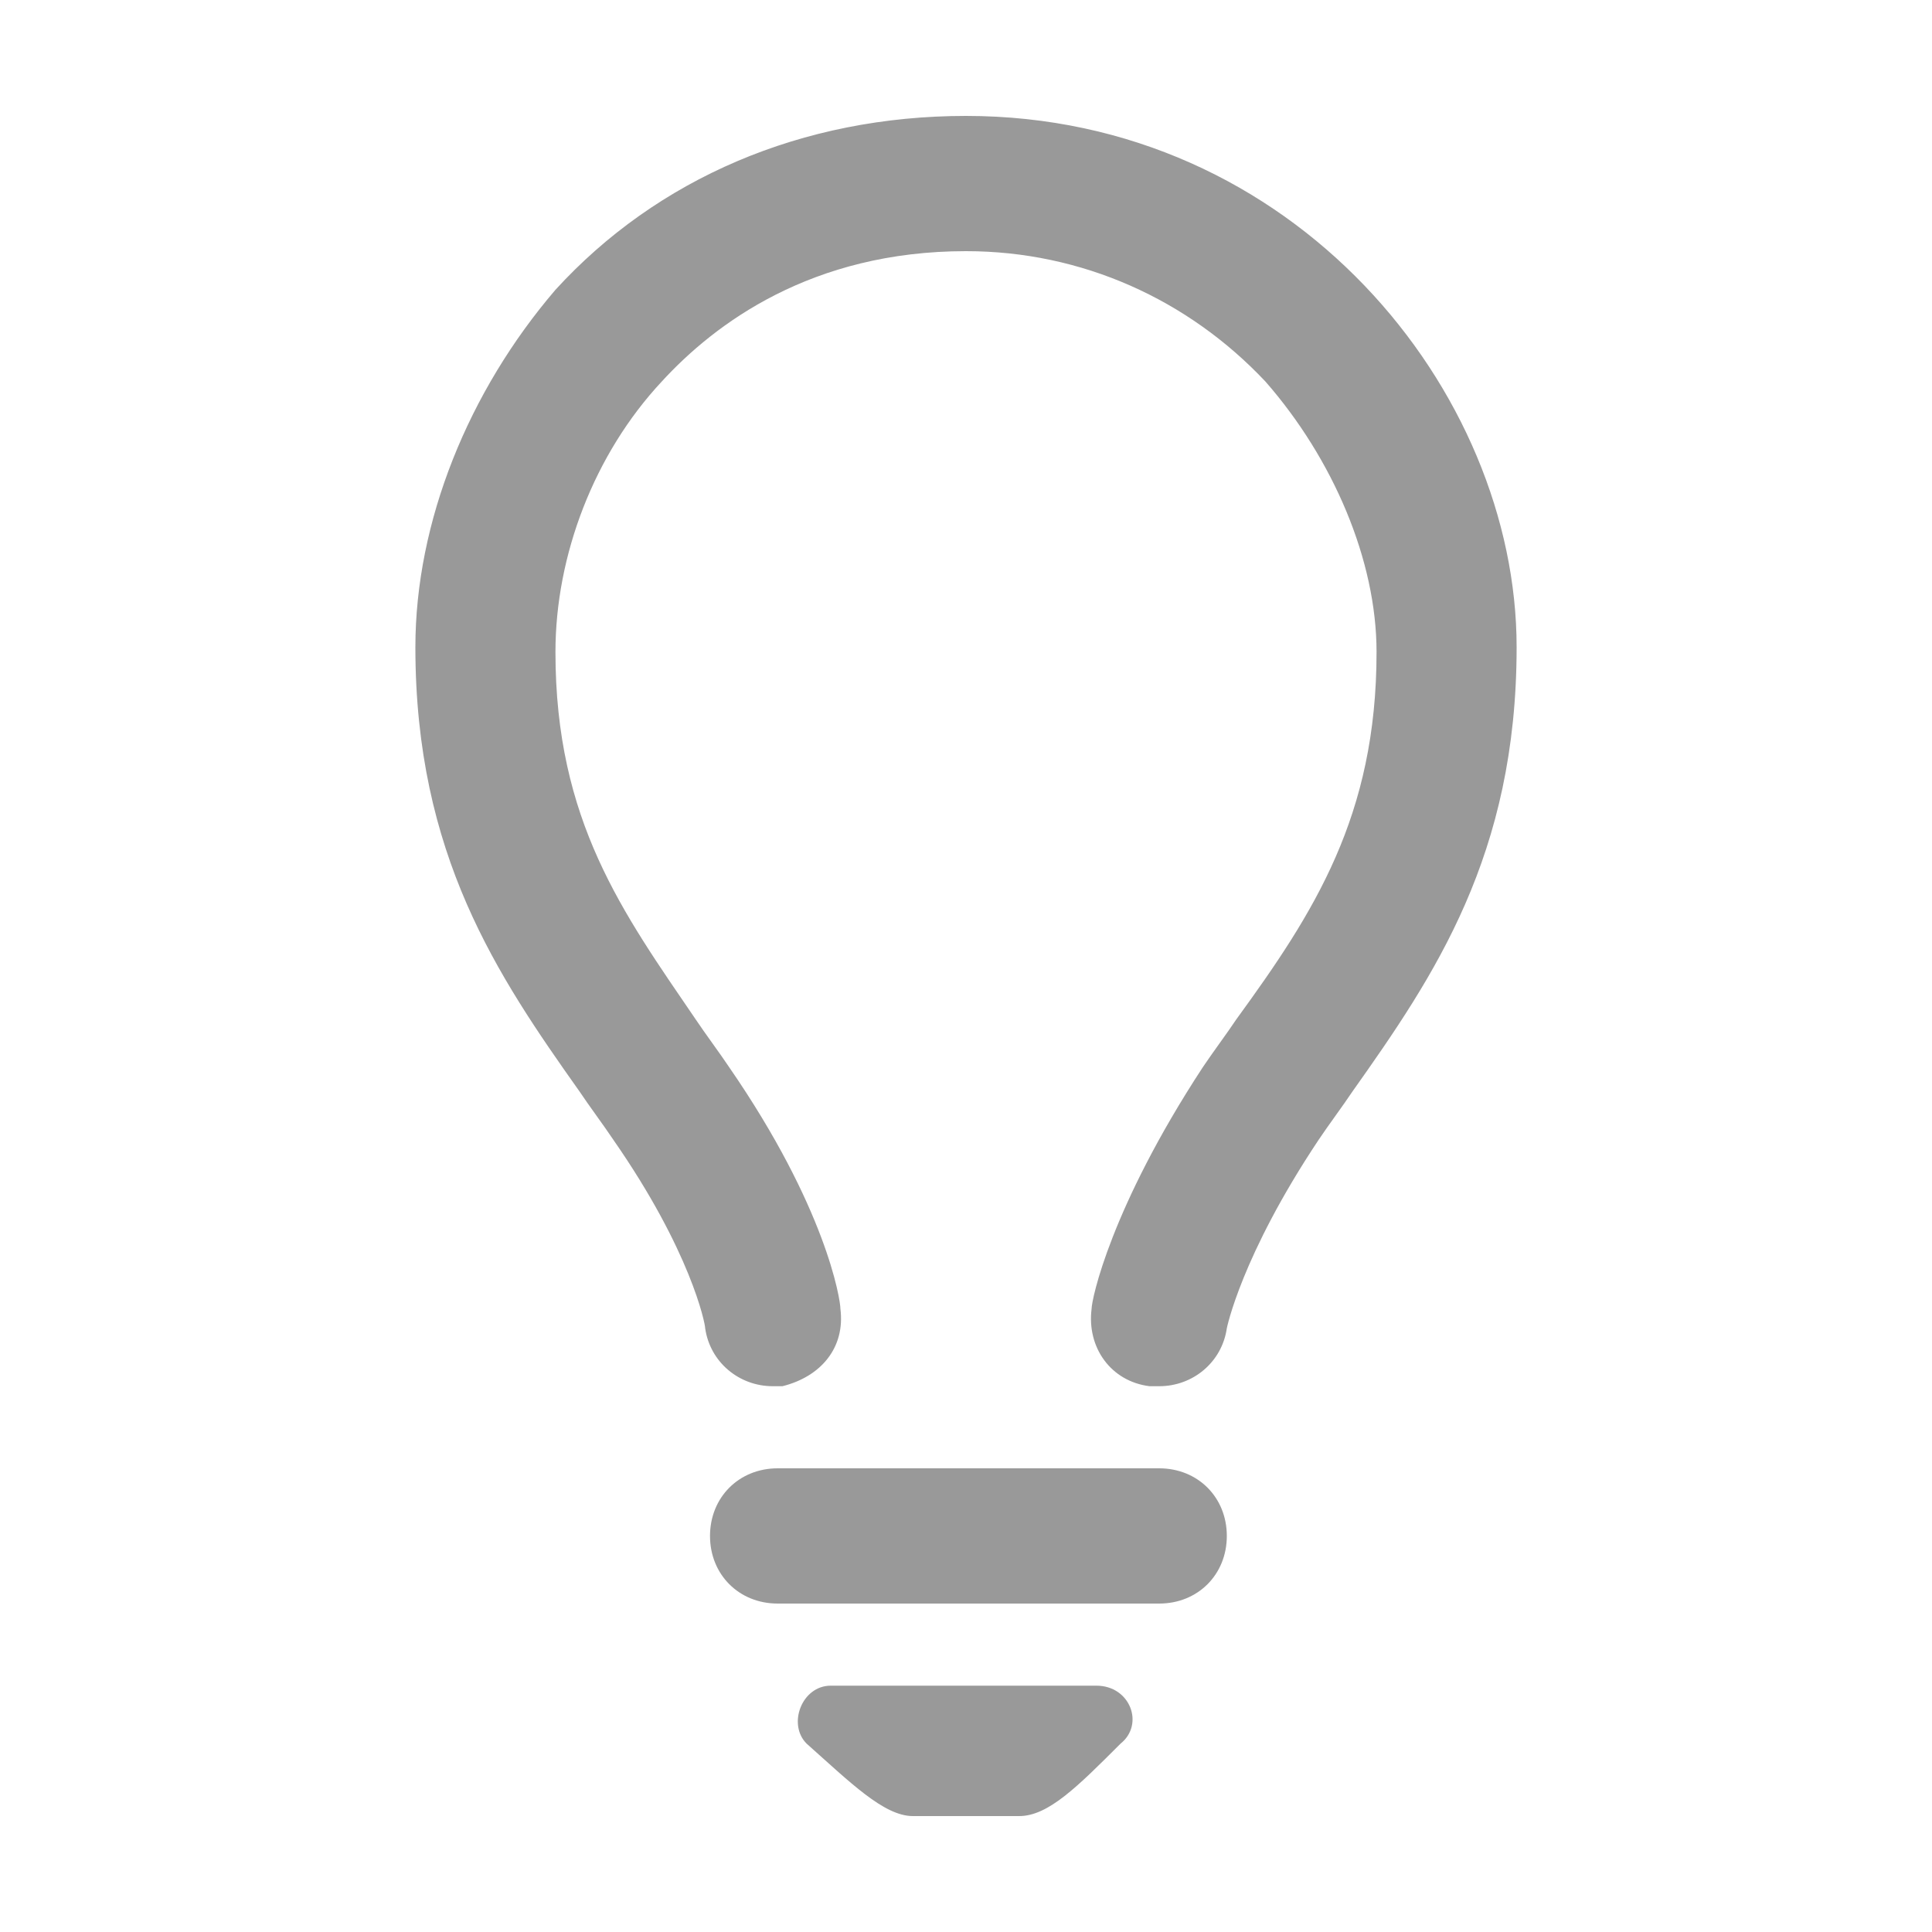
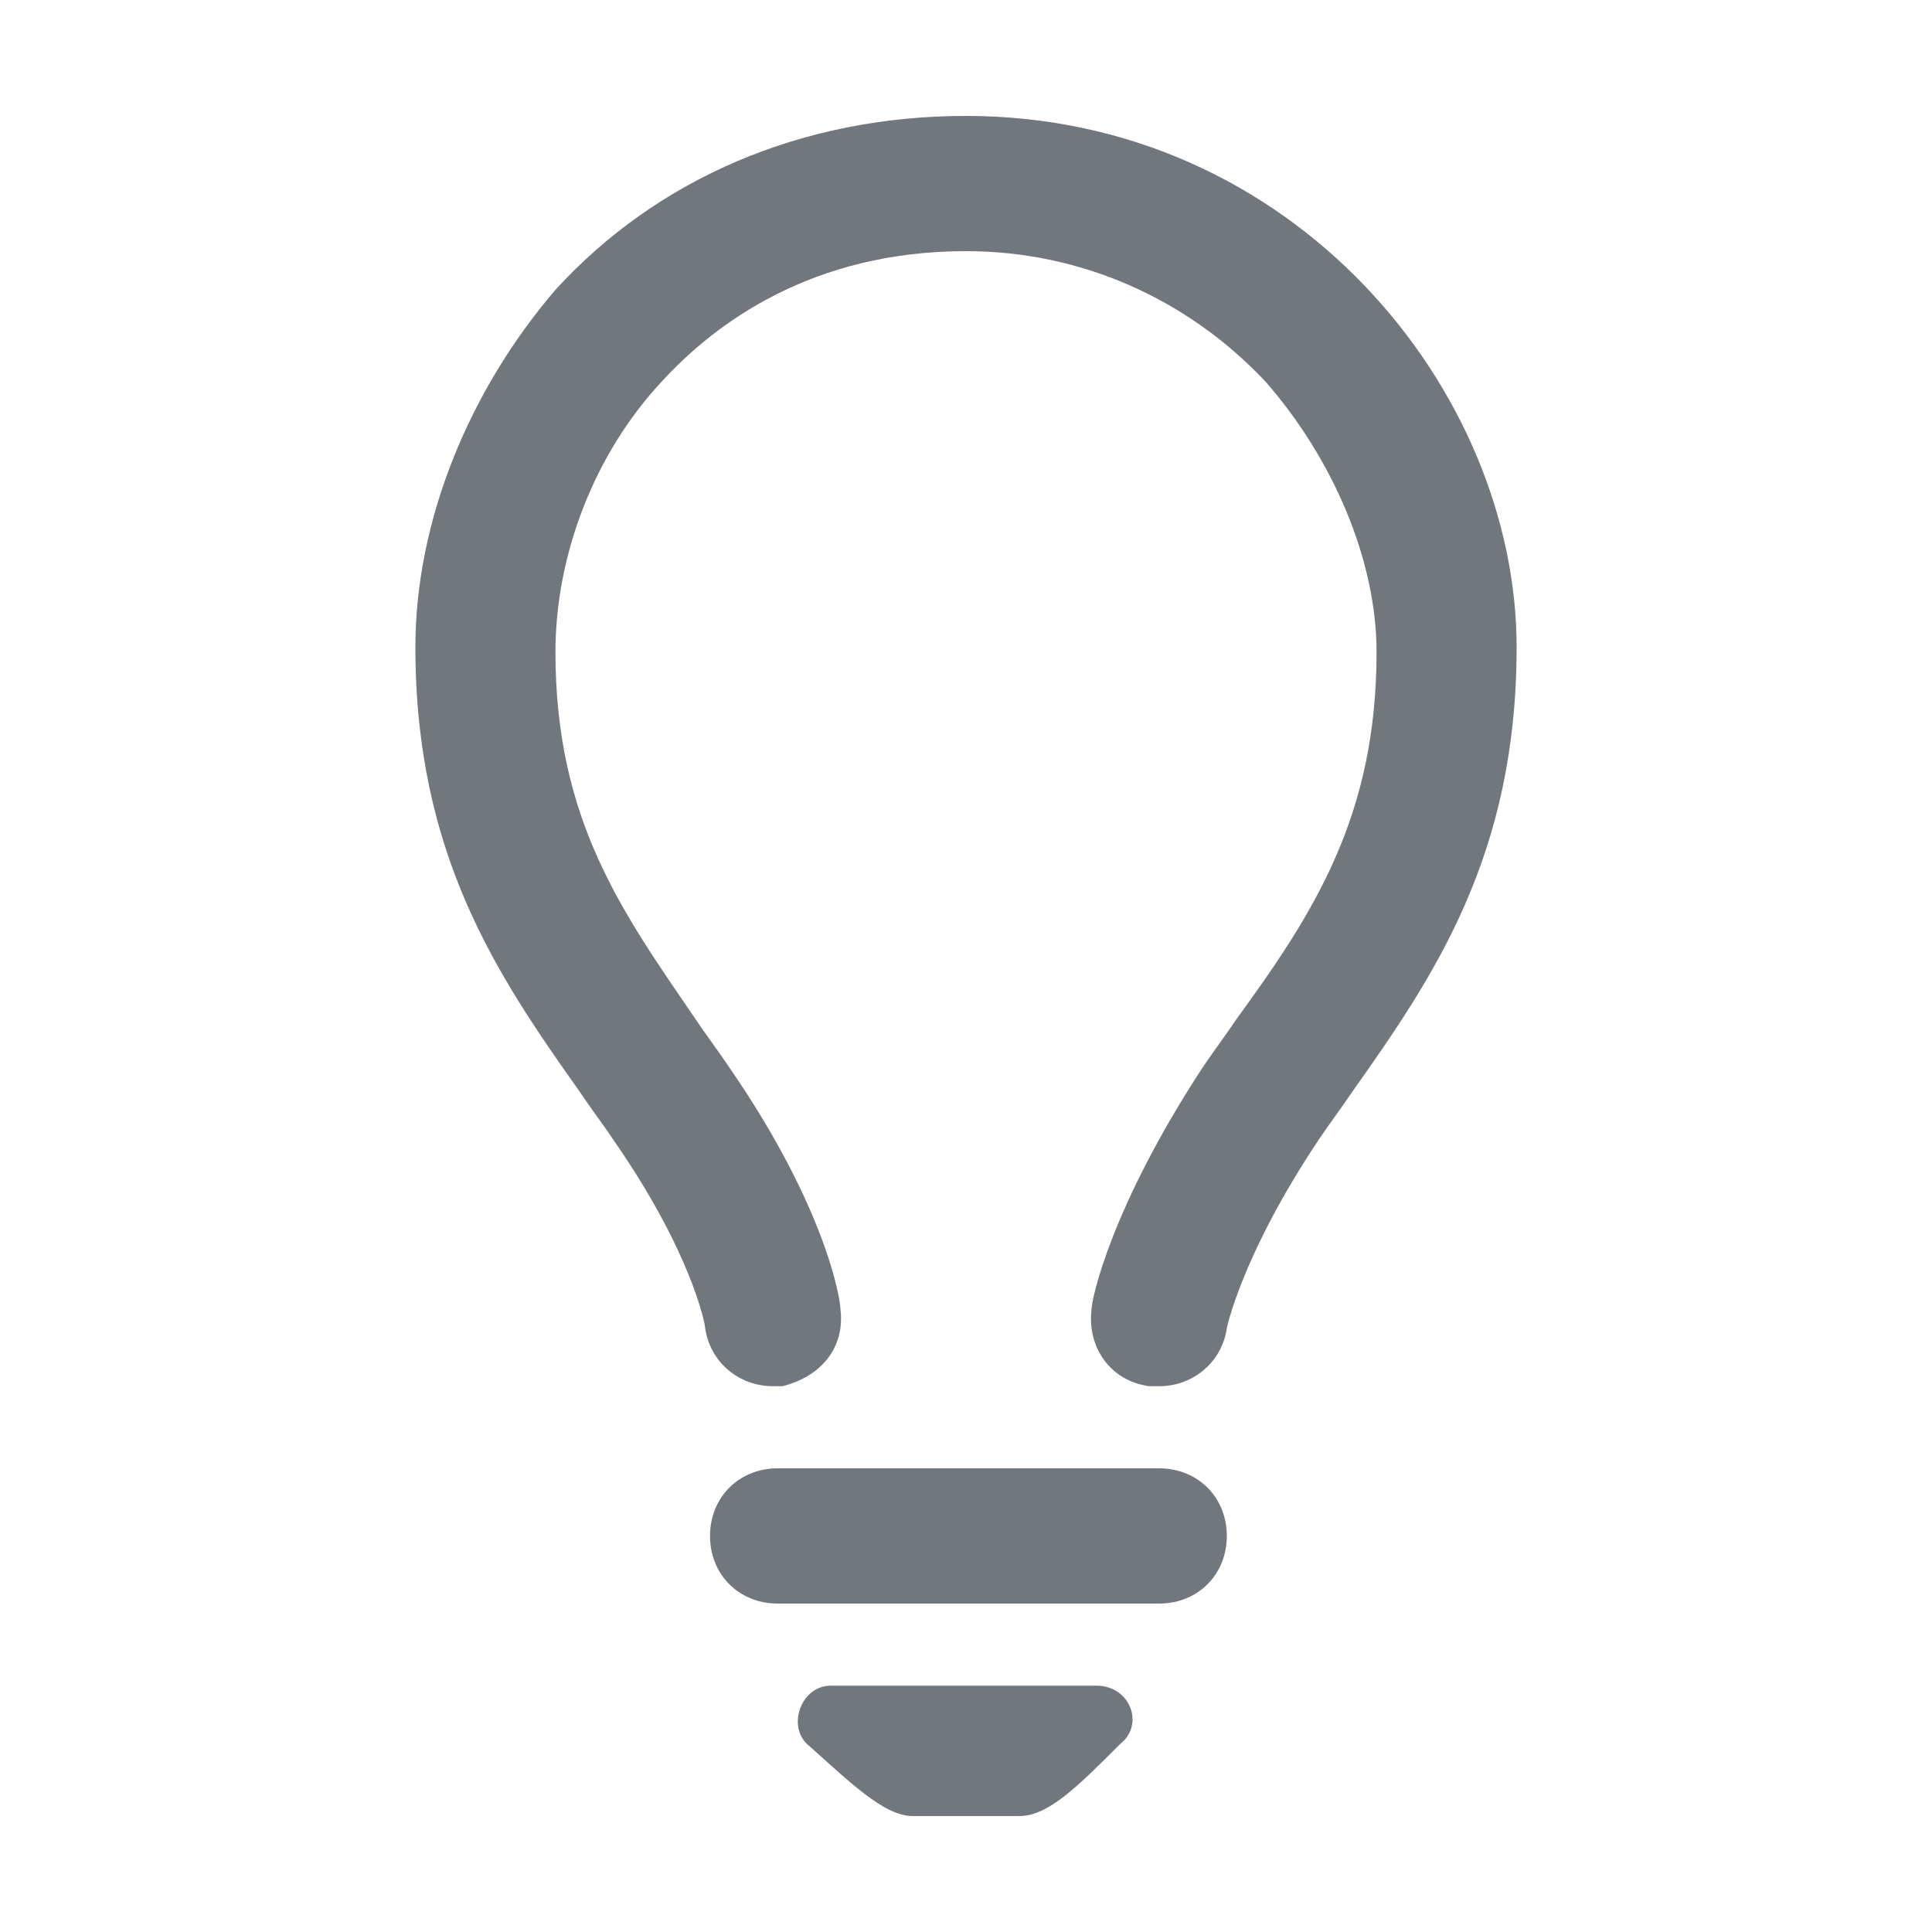
<svg xmlns="http://www.w3.org/2000/svg" viewBox="0 0 40 40">
-   <path d="M17.2 34.9c-.6 0-.9.8-.5 1.2.9.8 1.6 1.5 2.2 1.5h2.2c.6 0 1.2-.6 2.1-1.5.5-.4.2-1.2-.5-1.2h-5.5zm6.8-1.7h-7.9c-.8 0-1.4-.6-1.4-1.4 0-.8.6-1.4 1.4-1.4H24c.8 0 1.4.6 1.4 1.4 0 .8-.6 1.4-1.4 1.4zm-8-4.5c-.7 0-1.3-.5-1.4-1.2 0-.1-.3-1.6-1.9-3.9-.2-.3-.5-.7-.7-1-1.7-2.4-3.4-4.9-3.4-9.2 0-2.6 1.1-5.3 2.9-7.4 2.1-2.3 5.1-3.6 8.5-3.6.8 0 1.4.6 1.4 1.4 0 .8-.6 1.4-1.4 1.4-3.2 0-5.2 1.5-6.3 2.7-1.4 1.5-2.2 3.6-2.2 5.6 0 3.5 1.4 5.4 2.9 7.6.2.3.5.7.7 1 2 2.9 2.3 4.8 2.3 5 .1.8-.4 1.4-1.2 1.6H16zm8 0h-.2c-.8-.1-1.3-.8-1.2-1.6 0-.2.4-2.1 2.3-5 .2-.3.5-.7.7-1 1.6-2.2 2.9-4.2 2.9-7.6 0-1.9-.9-4-2.3-5.6-1.6-1.7-3.8-2.7-6.2-2.7-.8 0-1.4-.6-1.4-1.4 0-.8.6-1.4 1.4-1.4 6.8 0 11.4 5.7 11.4 11 0 4.3-1.7 6.8-3.4 9.2-.2.3-.5.7-.7 1-1.6 2.4-1.9 3.9-1.9 3.9-.1.7-.7 1.2-1.4 1.2z" id="path3" fill="#999" />
+   <path d="M17.2 34.9c-.6 0-.9.8-.5 1.2.9.8 1.6 1.5 2.2 1.5h2.2c.6 0 1.2-.6 2.1-1.5.5-.4.2-1.2-.5-1.2h-5.5zm6.8-1.7h-7.9c-.8 0-1.4-.6-1.4-1.4 0-.8.6-1.4 1.4-1.4H24c.8 0 1.4.6 1.4 1.4 0 .8-.6 1.4-1.4 1.4zm-8-4.5c-.7 0-1.3-.5-1.4-1.2 0-.1-.3-1.6-1.9-3.9-.2-.3-.5-.7-.7-1-1.7-2.4-3.4-4.9-3.4-9.2 0-2.6 1.1-5.3 2.9-7.4 2.1-2.3 5.1-3.6 8.5-3.6.8 0 1.4.6 1.4 1.4 0 .8-.6 1.4-1.4 1.4-3.2 0-5.2 1.5-6.3 2.7-1.4 1.5-2.2 3.6-2.2 5.6 0 3.5 1.4 5.4 2.9 7.6.2.3.5.7.7 1 2 2.9 2.3 4.8 2.3 5 .1.8-.4 1.4-1.2 1.6H16zm8 0h-.2c-.8-.1-1.3-.8-1.2-1.6 0-.2.4-2.1 2.3-5 .2-.3.5-.7.7-1 1.6-2.2 2.9-4.2 2.9-7.6 0-1.9-.9-4-2.3-5.6-1.6-1.7-3.8-2.7-6.2-2.7-.8 0-1.4-.6-1.4-1.4 0-.8.6-1.4 1.4-1.4 6.8 0 11.4 5.7 11.4 11 0 4.3-1.7 6.8-3.4 9.2-.2.3-.5.7-.7 1-1.6 2.4-1.9 3.9-1.9 3.9-.1.7-.7 1.2-1.4 1.2z" id="path3" fill="#72777d" />
</svg>
